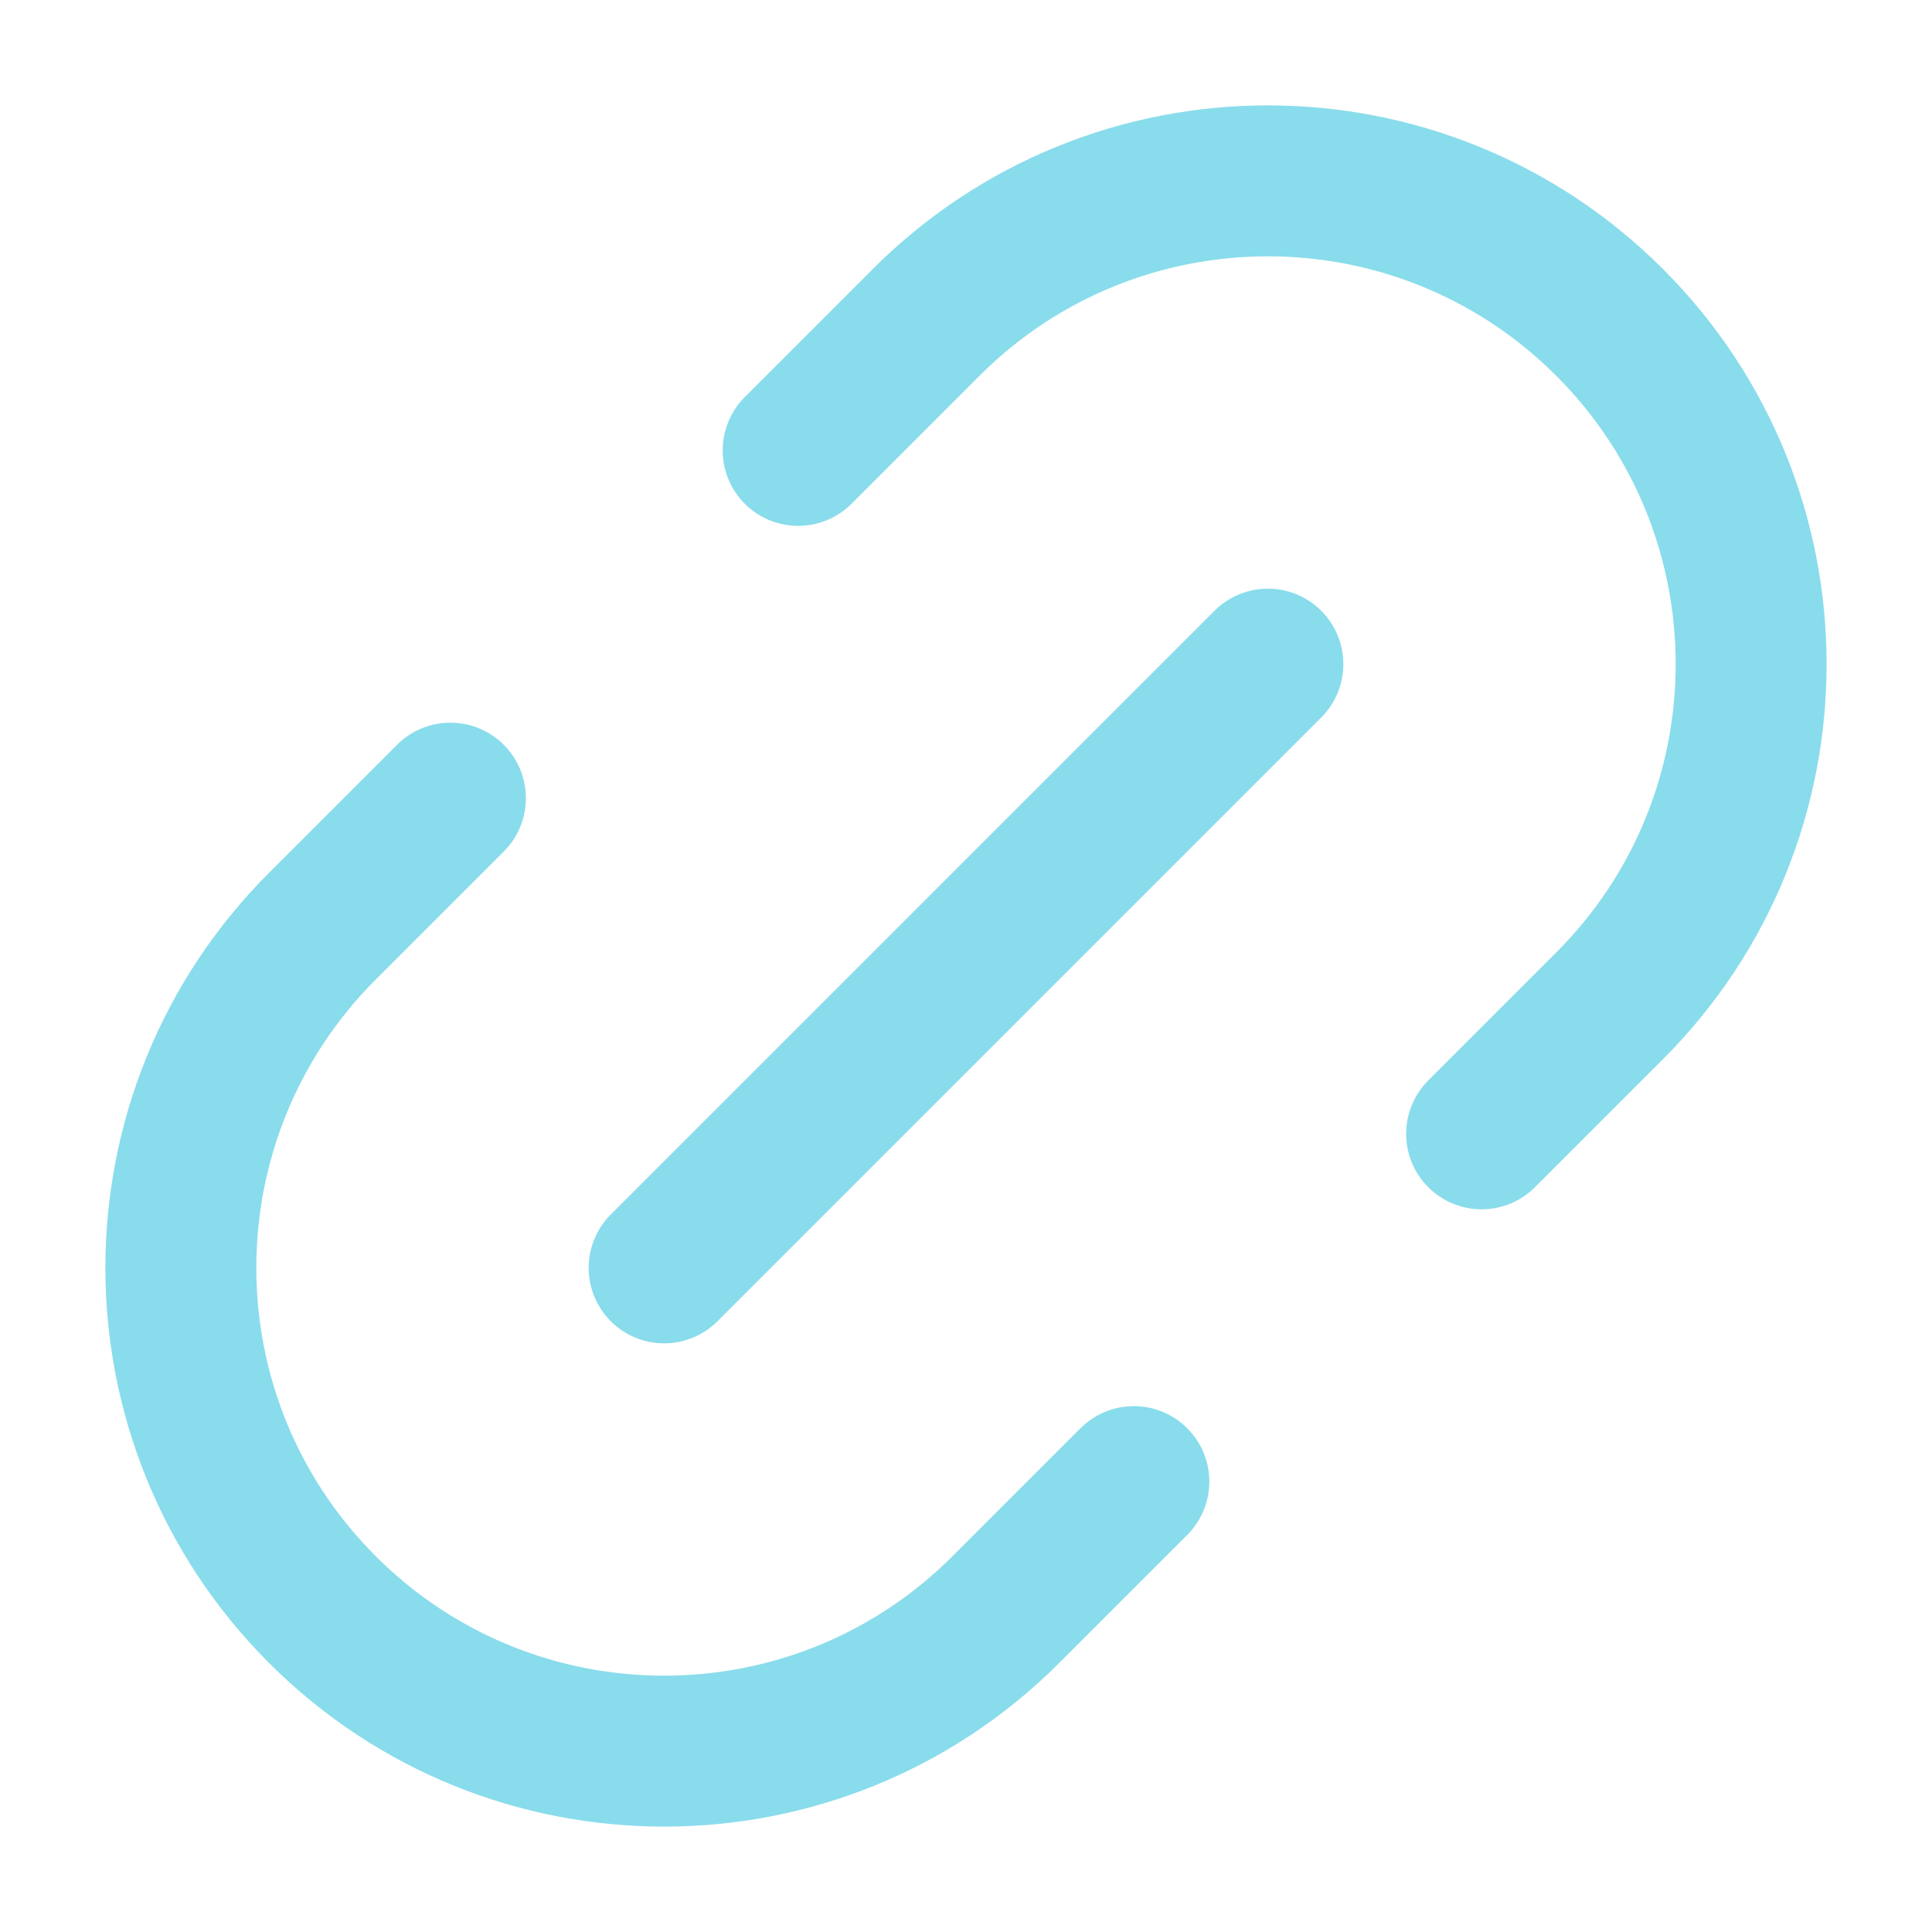
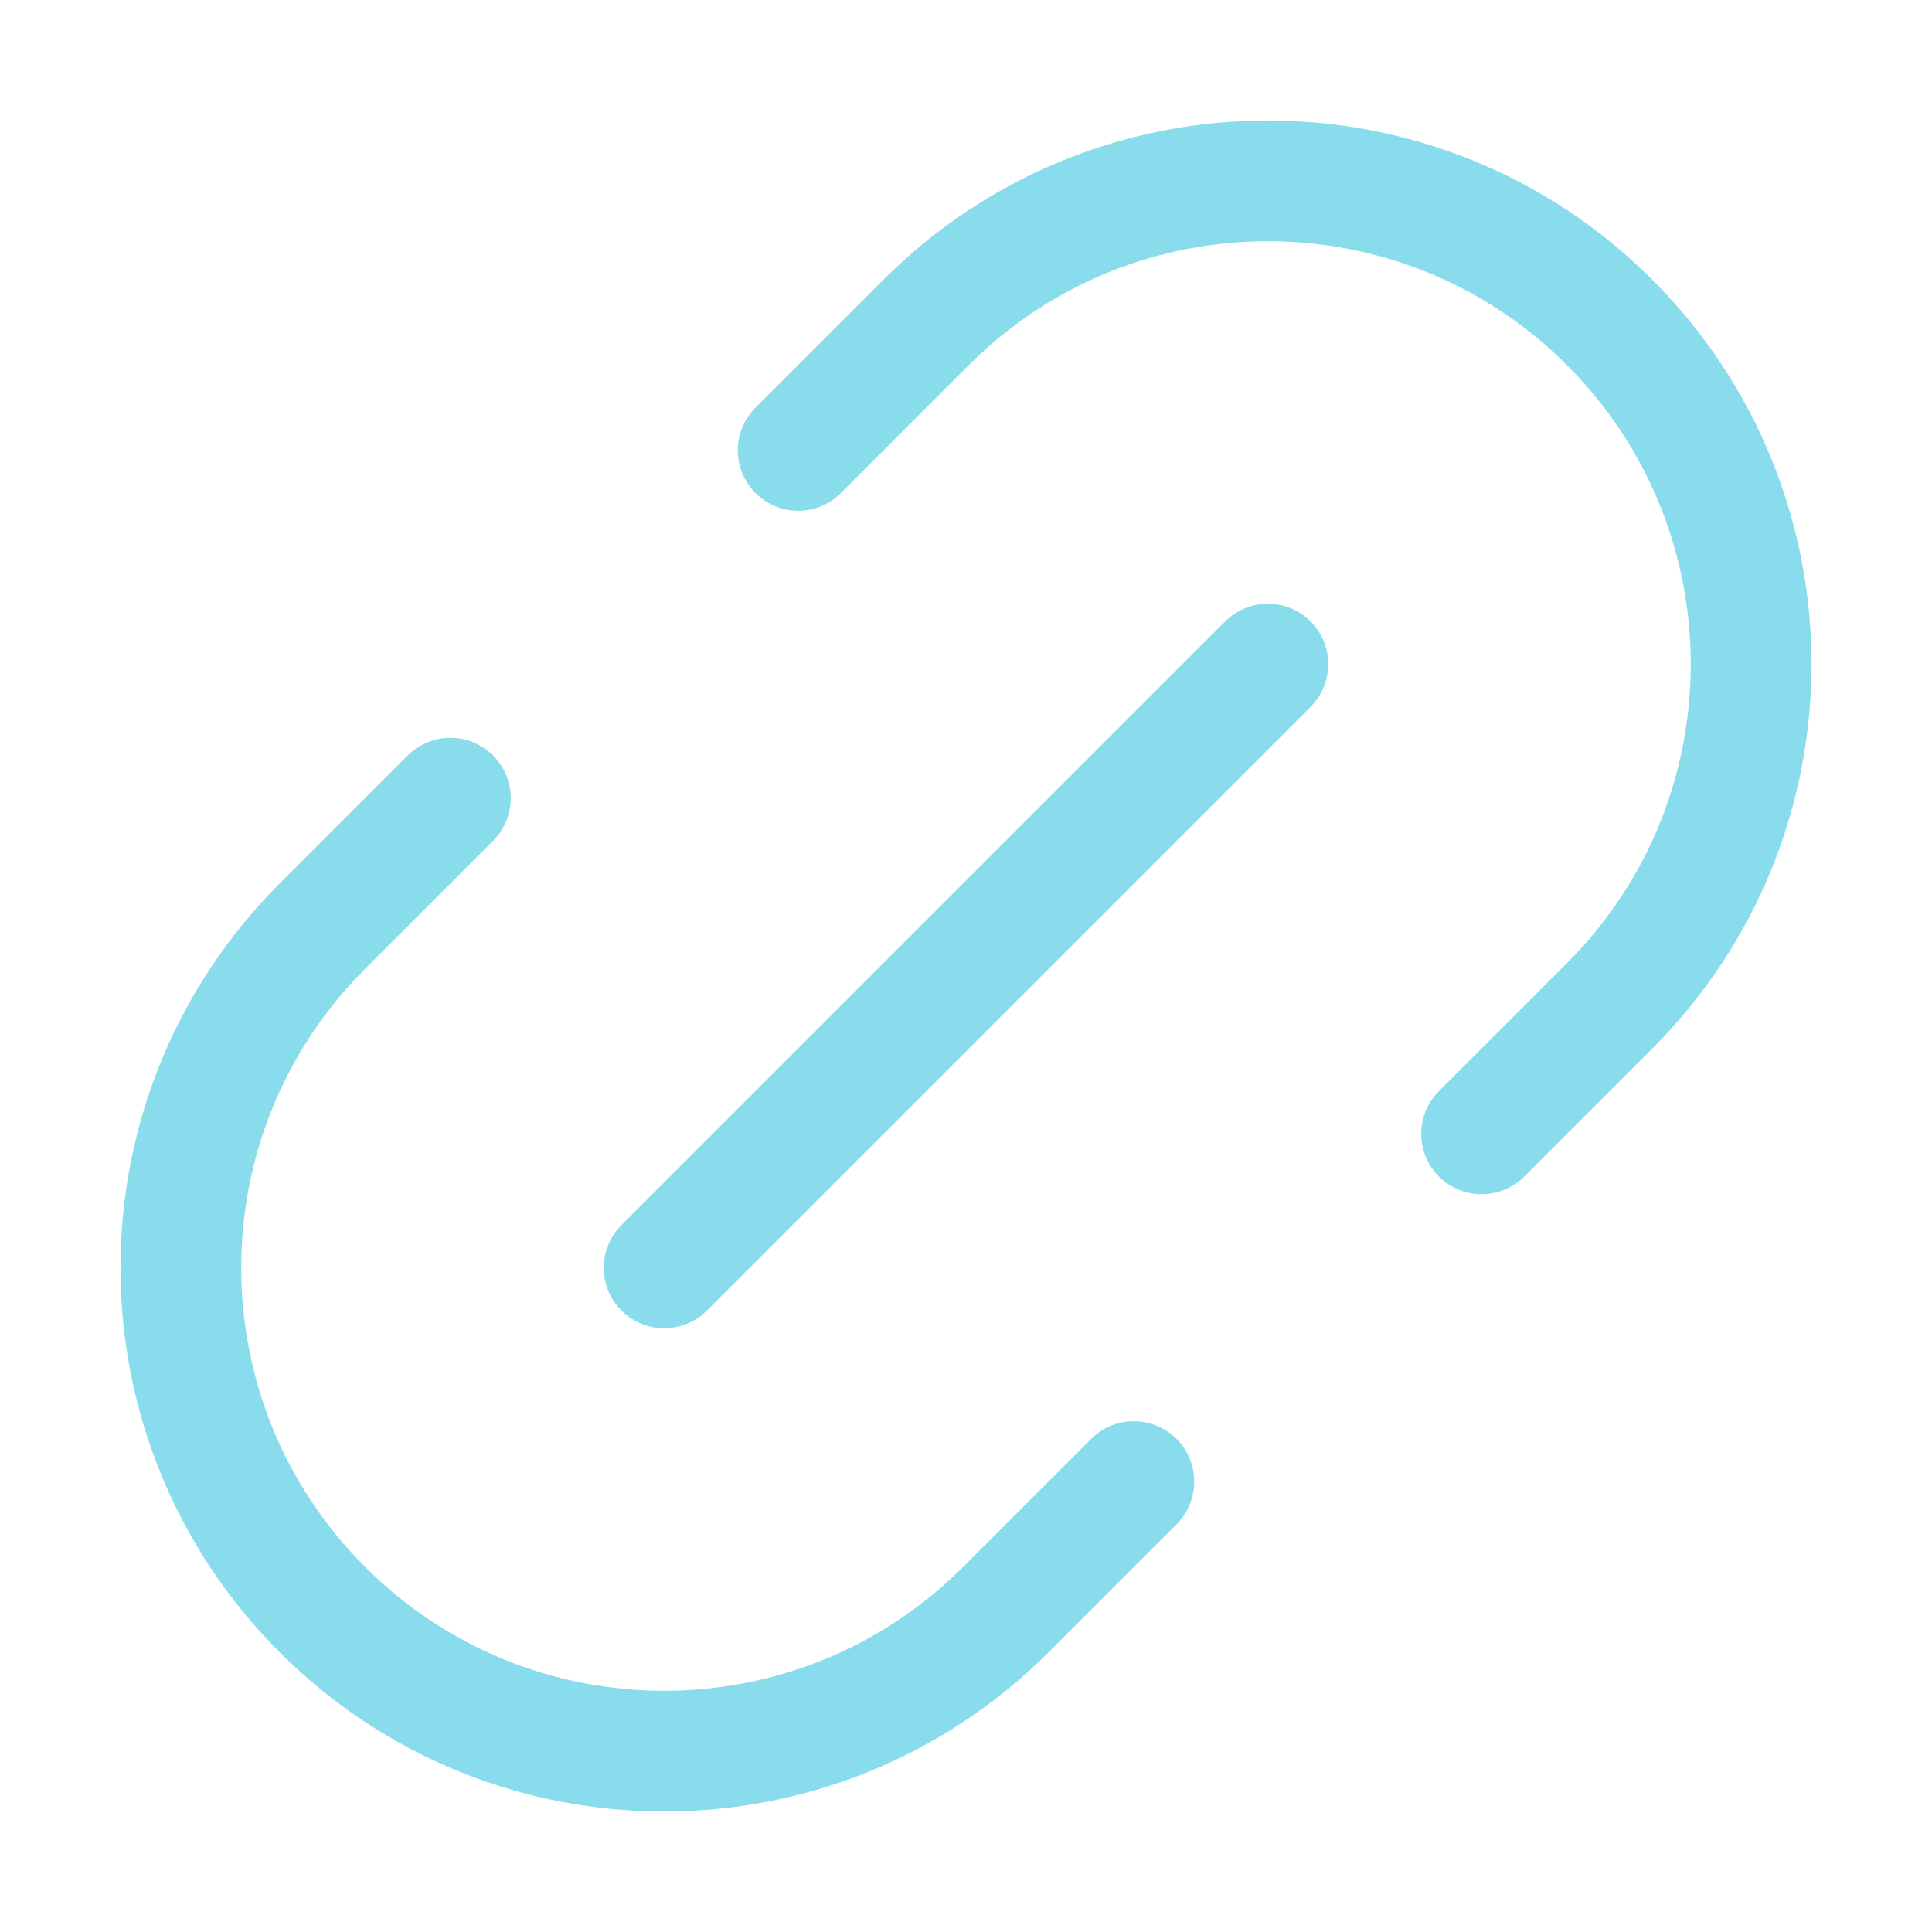
<svg xmlns="http://www.w3.org/2000/svg" width="16" height="16" viewBox="0 0 16 16">
-   <path fill="none" stroke="#89dceb" stroke-linecap="round" stroke-linejoin="round" stroke-width="1.25" d="m5.5 10.5 5-5M3.73 6.61 2.67 7.67a4 4 0 105.66 5.66l1.06-1.06m2.88-2.88 1.06-1.06a4 4 0 10-5.66-5.66L6.61 3.73" />
+   <path fill="none" stroke="#89dceb" stroke-linecap="round" stroke-linejoin="round" d="m5.5 10.5 5-5M3.73 6.61 2.67 7.67a4 4 0 105.66 5.66l1.06-1.06m2.88-2.88 1.06-1.06a4 4 0 10-5.66-5.66L6.61 3.73" />
</svg>
